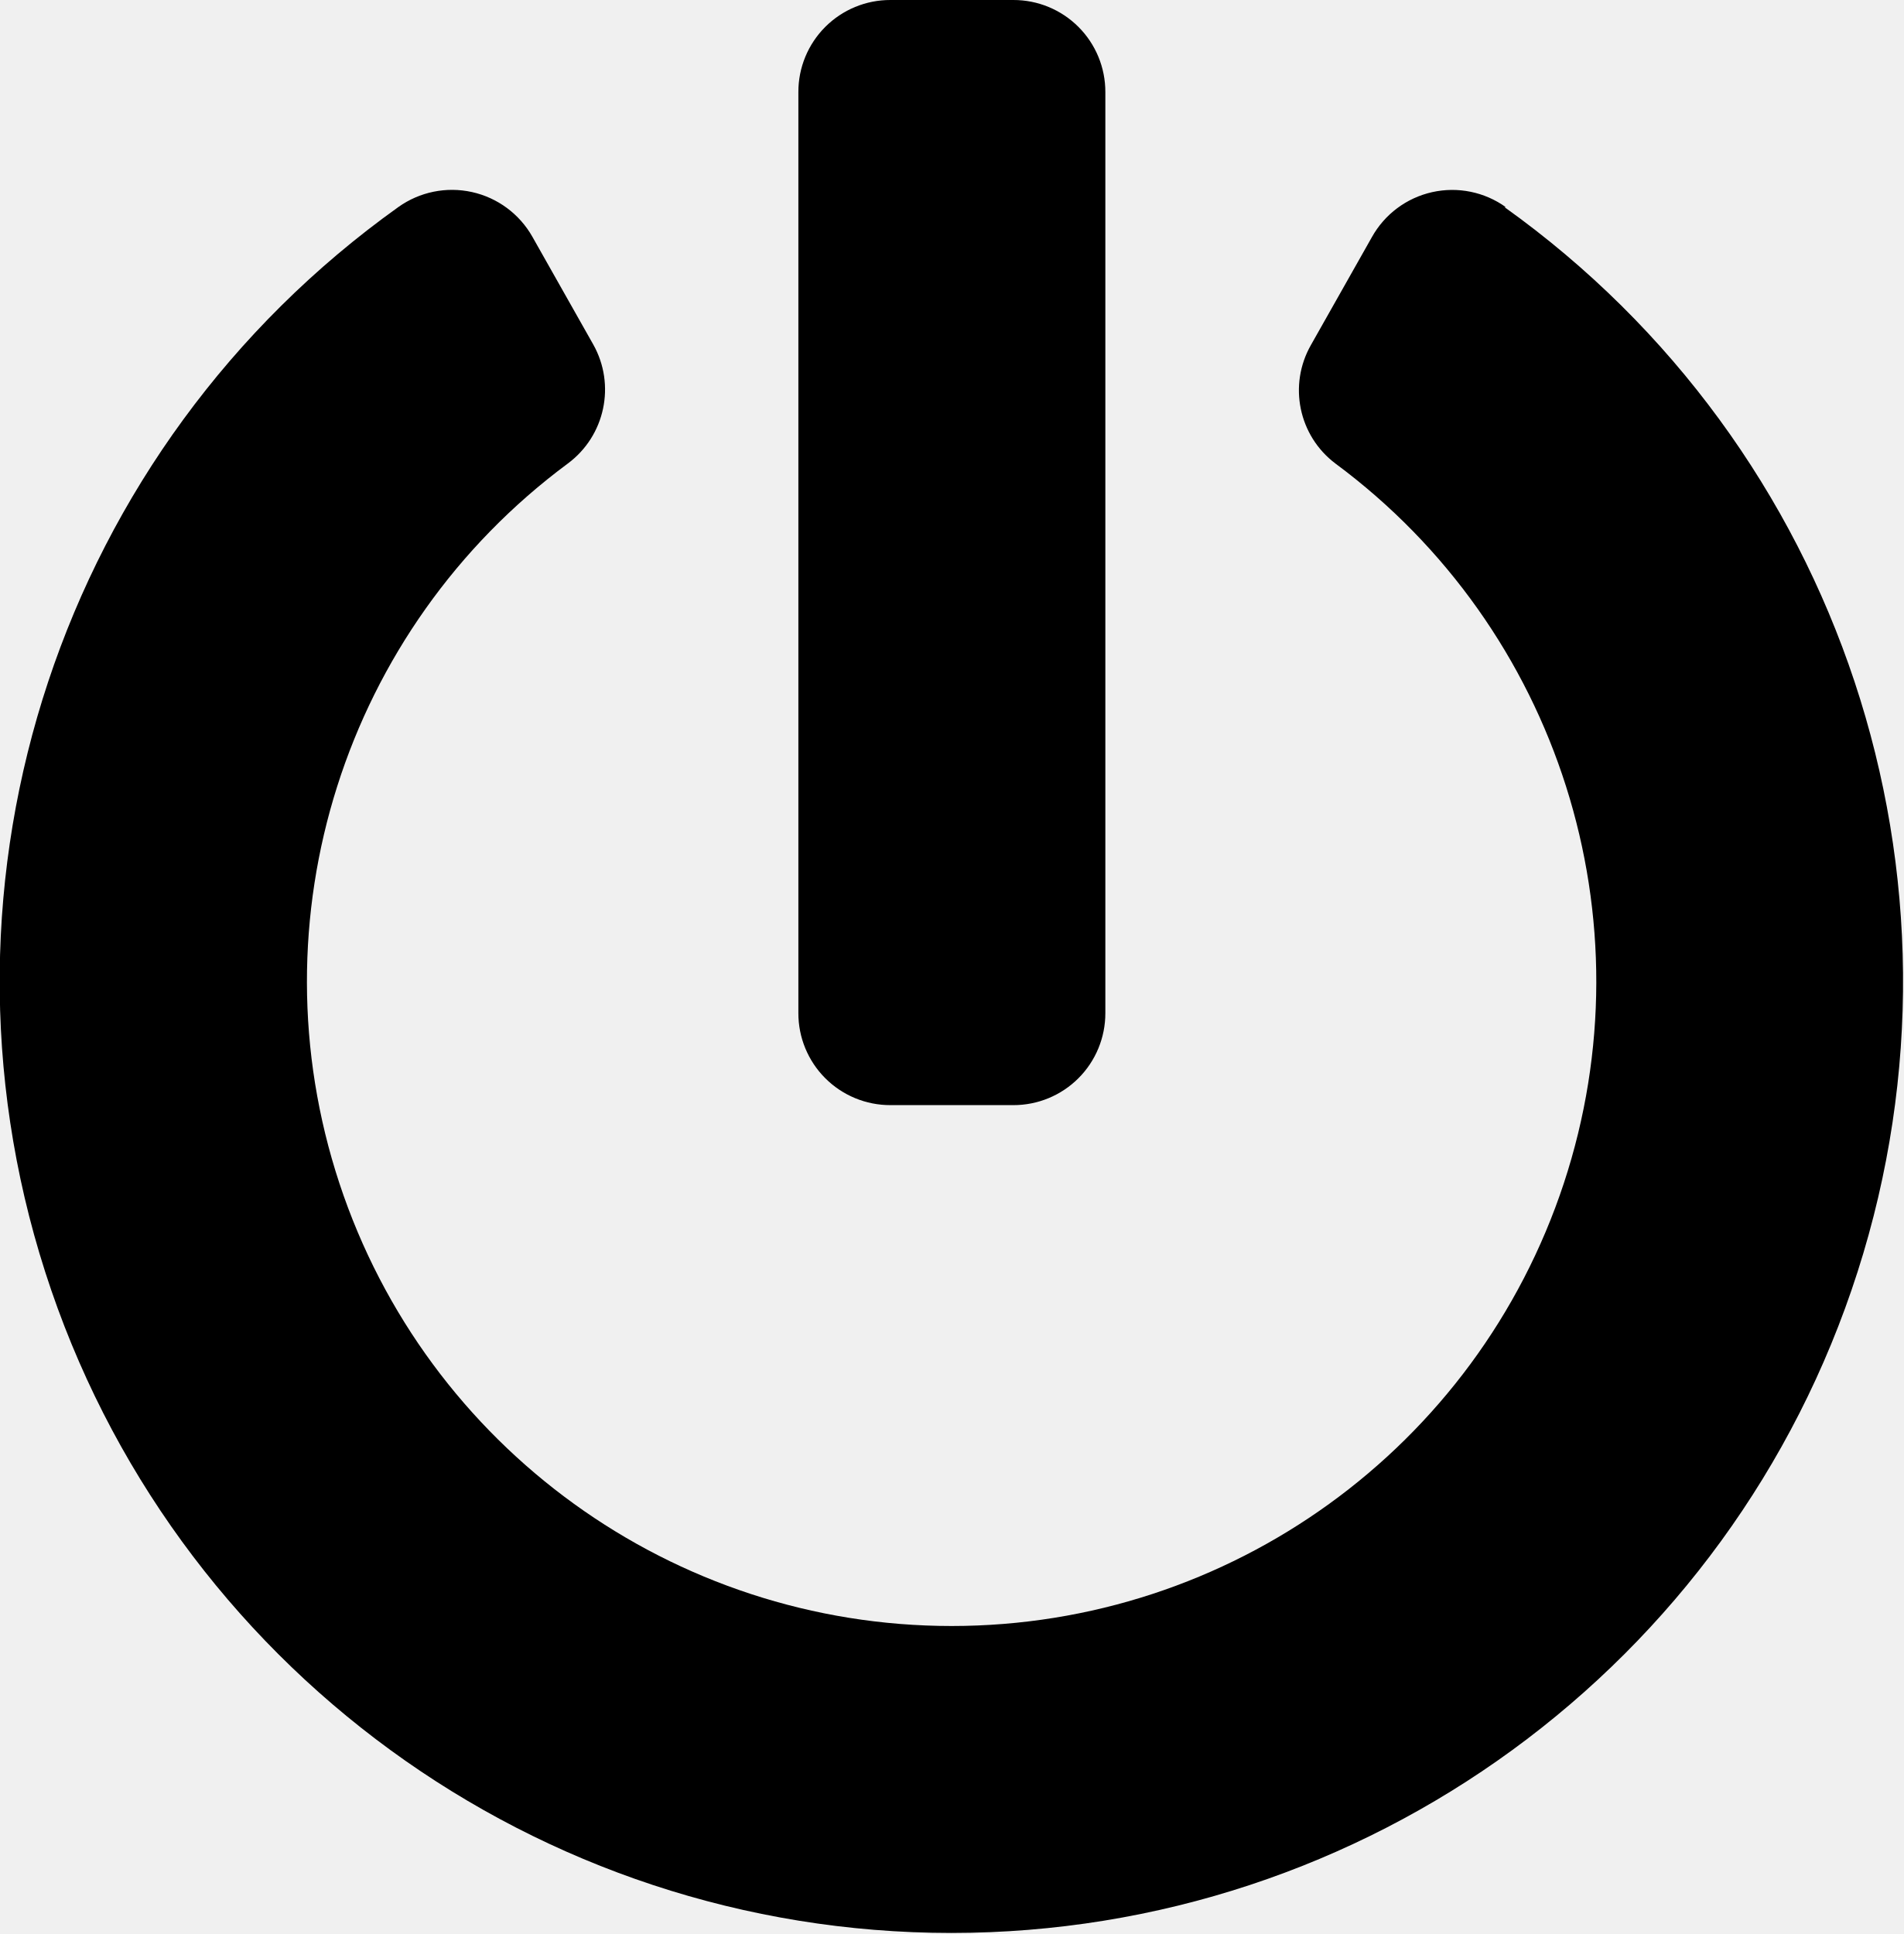
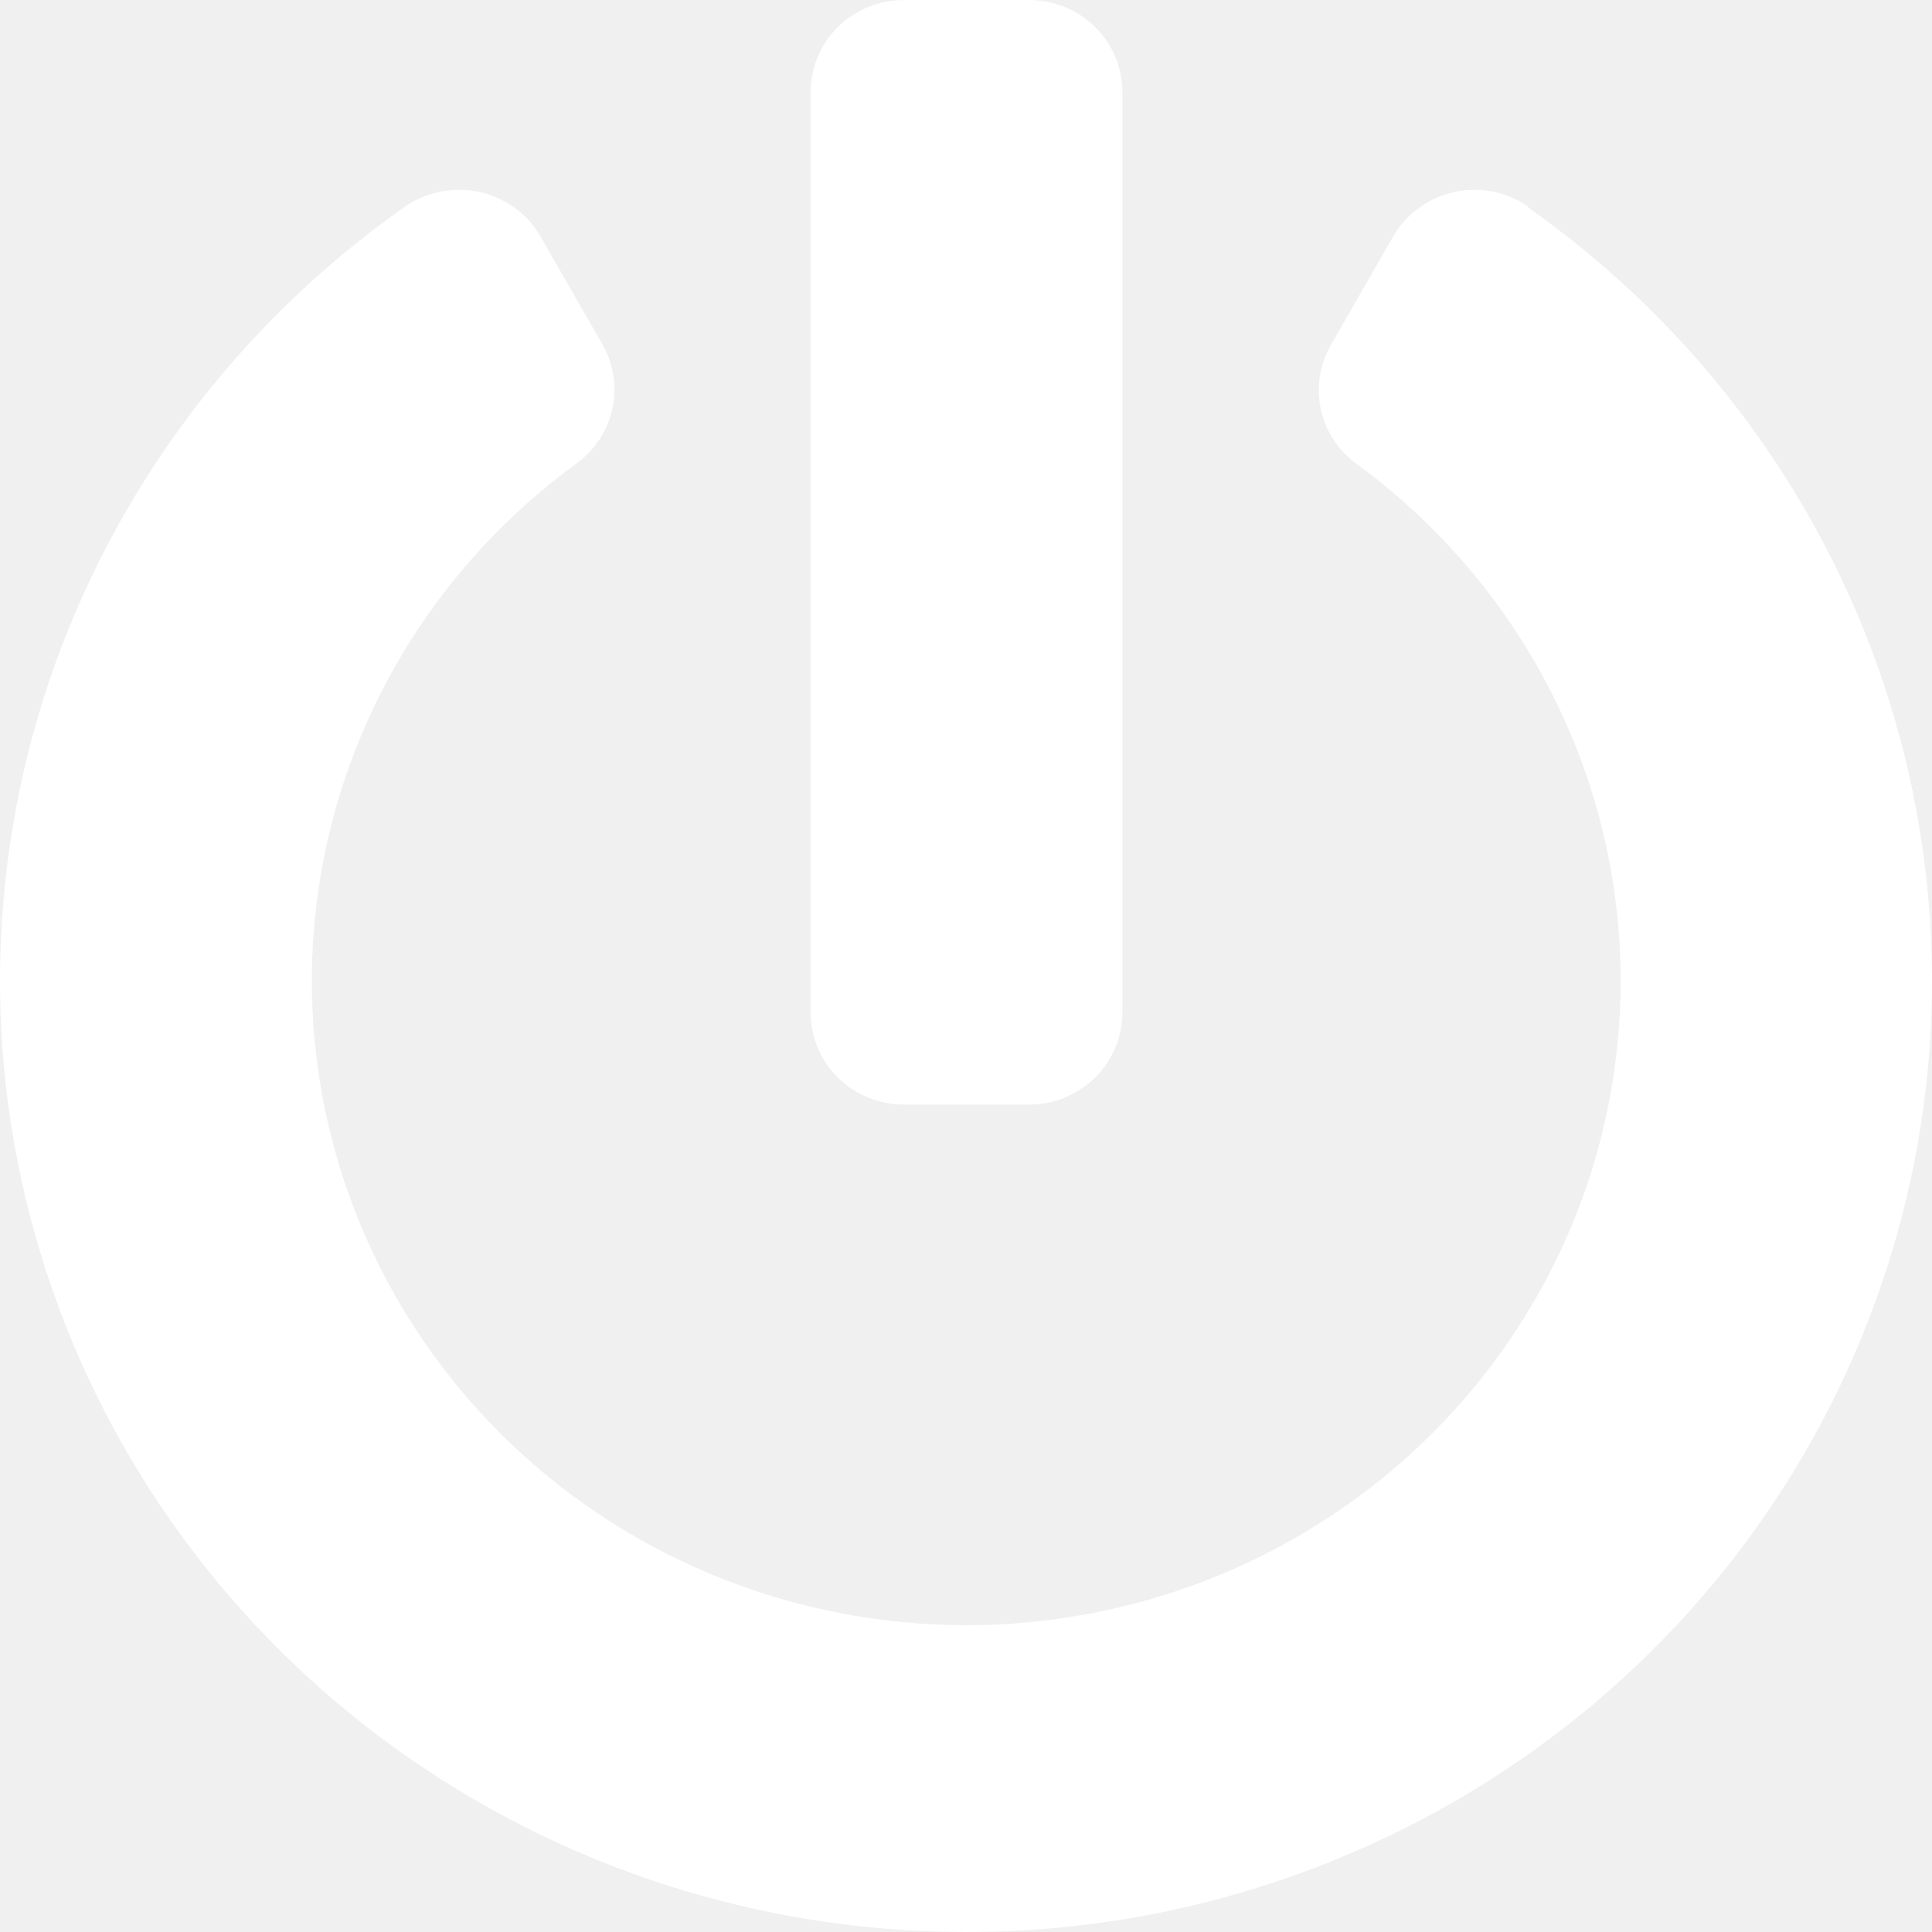
- <svg xmlns="http://www.w3.org/2000/svg" width="15.626" height="15.878" viewBox="0 0 15.626 15.878">
-   <path id="Icon_awesome-power-off" data-name="Icon awesome-power-off" d="M12.912,1.7a7.812,7.812,0,1,1-9.08,0,.758.758,0,0,1,1.1.243l.5.885a.756.756,0,0,1-.208.977,5.292,5.292,0,1,0,6.3,0,.752.752,0,0,1-.2-.973l.5-.885a.755.755,0,0,1,1.1-.246ZM9.636,8.317V.756A.754.754,0,0,0,8.88,0H7.872a.754.754,0,0,0-.756.756V8.317a.754.754,0,0,0,.756.756H8.88A.754.754,0,0,0,9.636,8.317Z" transform="translate(-0.562)" />
+ <svg xmlns="http://www.w3.org/2000/svg" width="15" height="15" viewBox="0 0 15 15" fill="none">
+   <path d="M11.859 1.607C13.152 2.516 14.118 3.806 14.619 5.291C15.119 6.776 15.127 8.379 14.642 9.869C14.158 11.359 13.204 12.659 11.921 13.581C10.637 14.503 9.089 15 7.5 15C5.911 15 4.363 14.503 3.079 13.581C1.796 12.659 0.843 11.359 0.358 9.869C-0.127 8.379 -0.119 6.776 0.381 5.291C0.882 3.806 1.848 2.516 3.141 1.607C3.224 1.549 3.319 1.508 3.419 1.488C3.519 1.468 3.622 1.469 3.721 1.49C3.821 1.512 3.915 1.554 3.997 1.614C4.079 1.673 4.147 1.749 4.197 1.837L4.677 2.673C4.764 2.825 4.791 3.002 4.755 3.172C4.718 3.342 4.619 3.493 4.478 3.597C3.619 4.223 2.982 5.1 2.659 6.103C2.336 7.106 2.342 8.184 2.677 9.184C3.012 10.183 3.659 11.053 4.525 11.67C5.391 12.286 6.433 12.618 7.502 12.618C8.571 12.618 9.613 12.286 10.479 11.67C11.345 11.053 11.992 10.183 12.327 9.184C12.662 8.184 12.668 7.106 12.345 6.103C12.021 5.1 11.385 4.223 10.526 3.597C10.386 3.492 10.289 3.342 10.254 3.172C10.219 3.003 10.247 2.827 10.334 2.677L10.814 1.84C10.864 1.752 10.932 1.676 11.014 1.616C11.096 1.555 11.19 1.513 11.289 1.491C11.389 1.469 11.492 1.468 11.592 1.488C11.693 1.508 11.787 1.549 11.87 1.608L11.859 1.607ZM8.714 7.861V0.715C8.714 0.621 8.695 0.528 8.659 0.441C8.622 0.354 8.569 0.275 8.502 0.209C8.434 0.142 8.354 0.09 8.266 0.054C8.178 0.018 8.083 -0 7.988 2.51411e-06H7.02C6.925 -0 6.83 0.018 6.742 0.054C6.654 0.09 6.574 0.142 6.506 0.209C6.439 0.275 6.385 0.354 6.349 0.441C6.313 0.528 6.294 0.621 6.294 0.715V7.861C6.294 7.955 6.313 8.048 6.349 8.135C6.385 8.222 6.439 8.301 6.506 8.367C6.574 8.434 6.654 8.486 6.742 8.522C6.83 8.558 6.925 8.576 7.02 8.576H7.988C8.083 8.576 8.178 8.558 8.266 8.522C8.354 8.486 8.434 8.434 8.502 8.367C8.569 8.301 8.622 8.222 8.659 8.135C8.695 8.048 8.714 7.955 8.714 7.861Z" fill="white" />
</svg>
